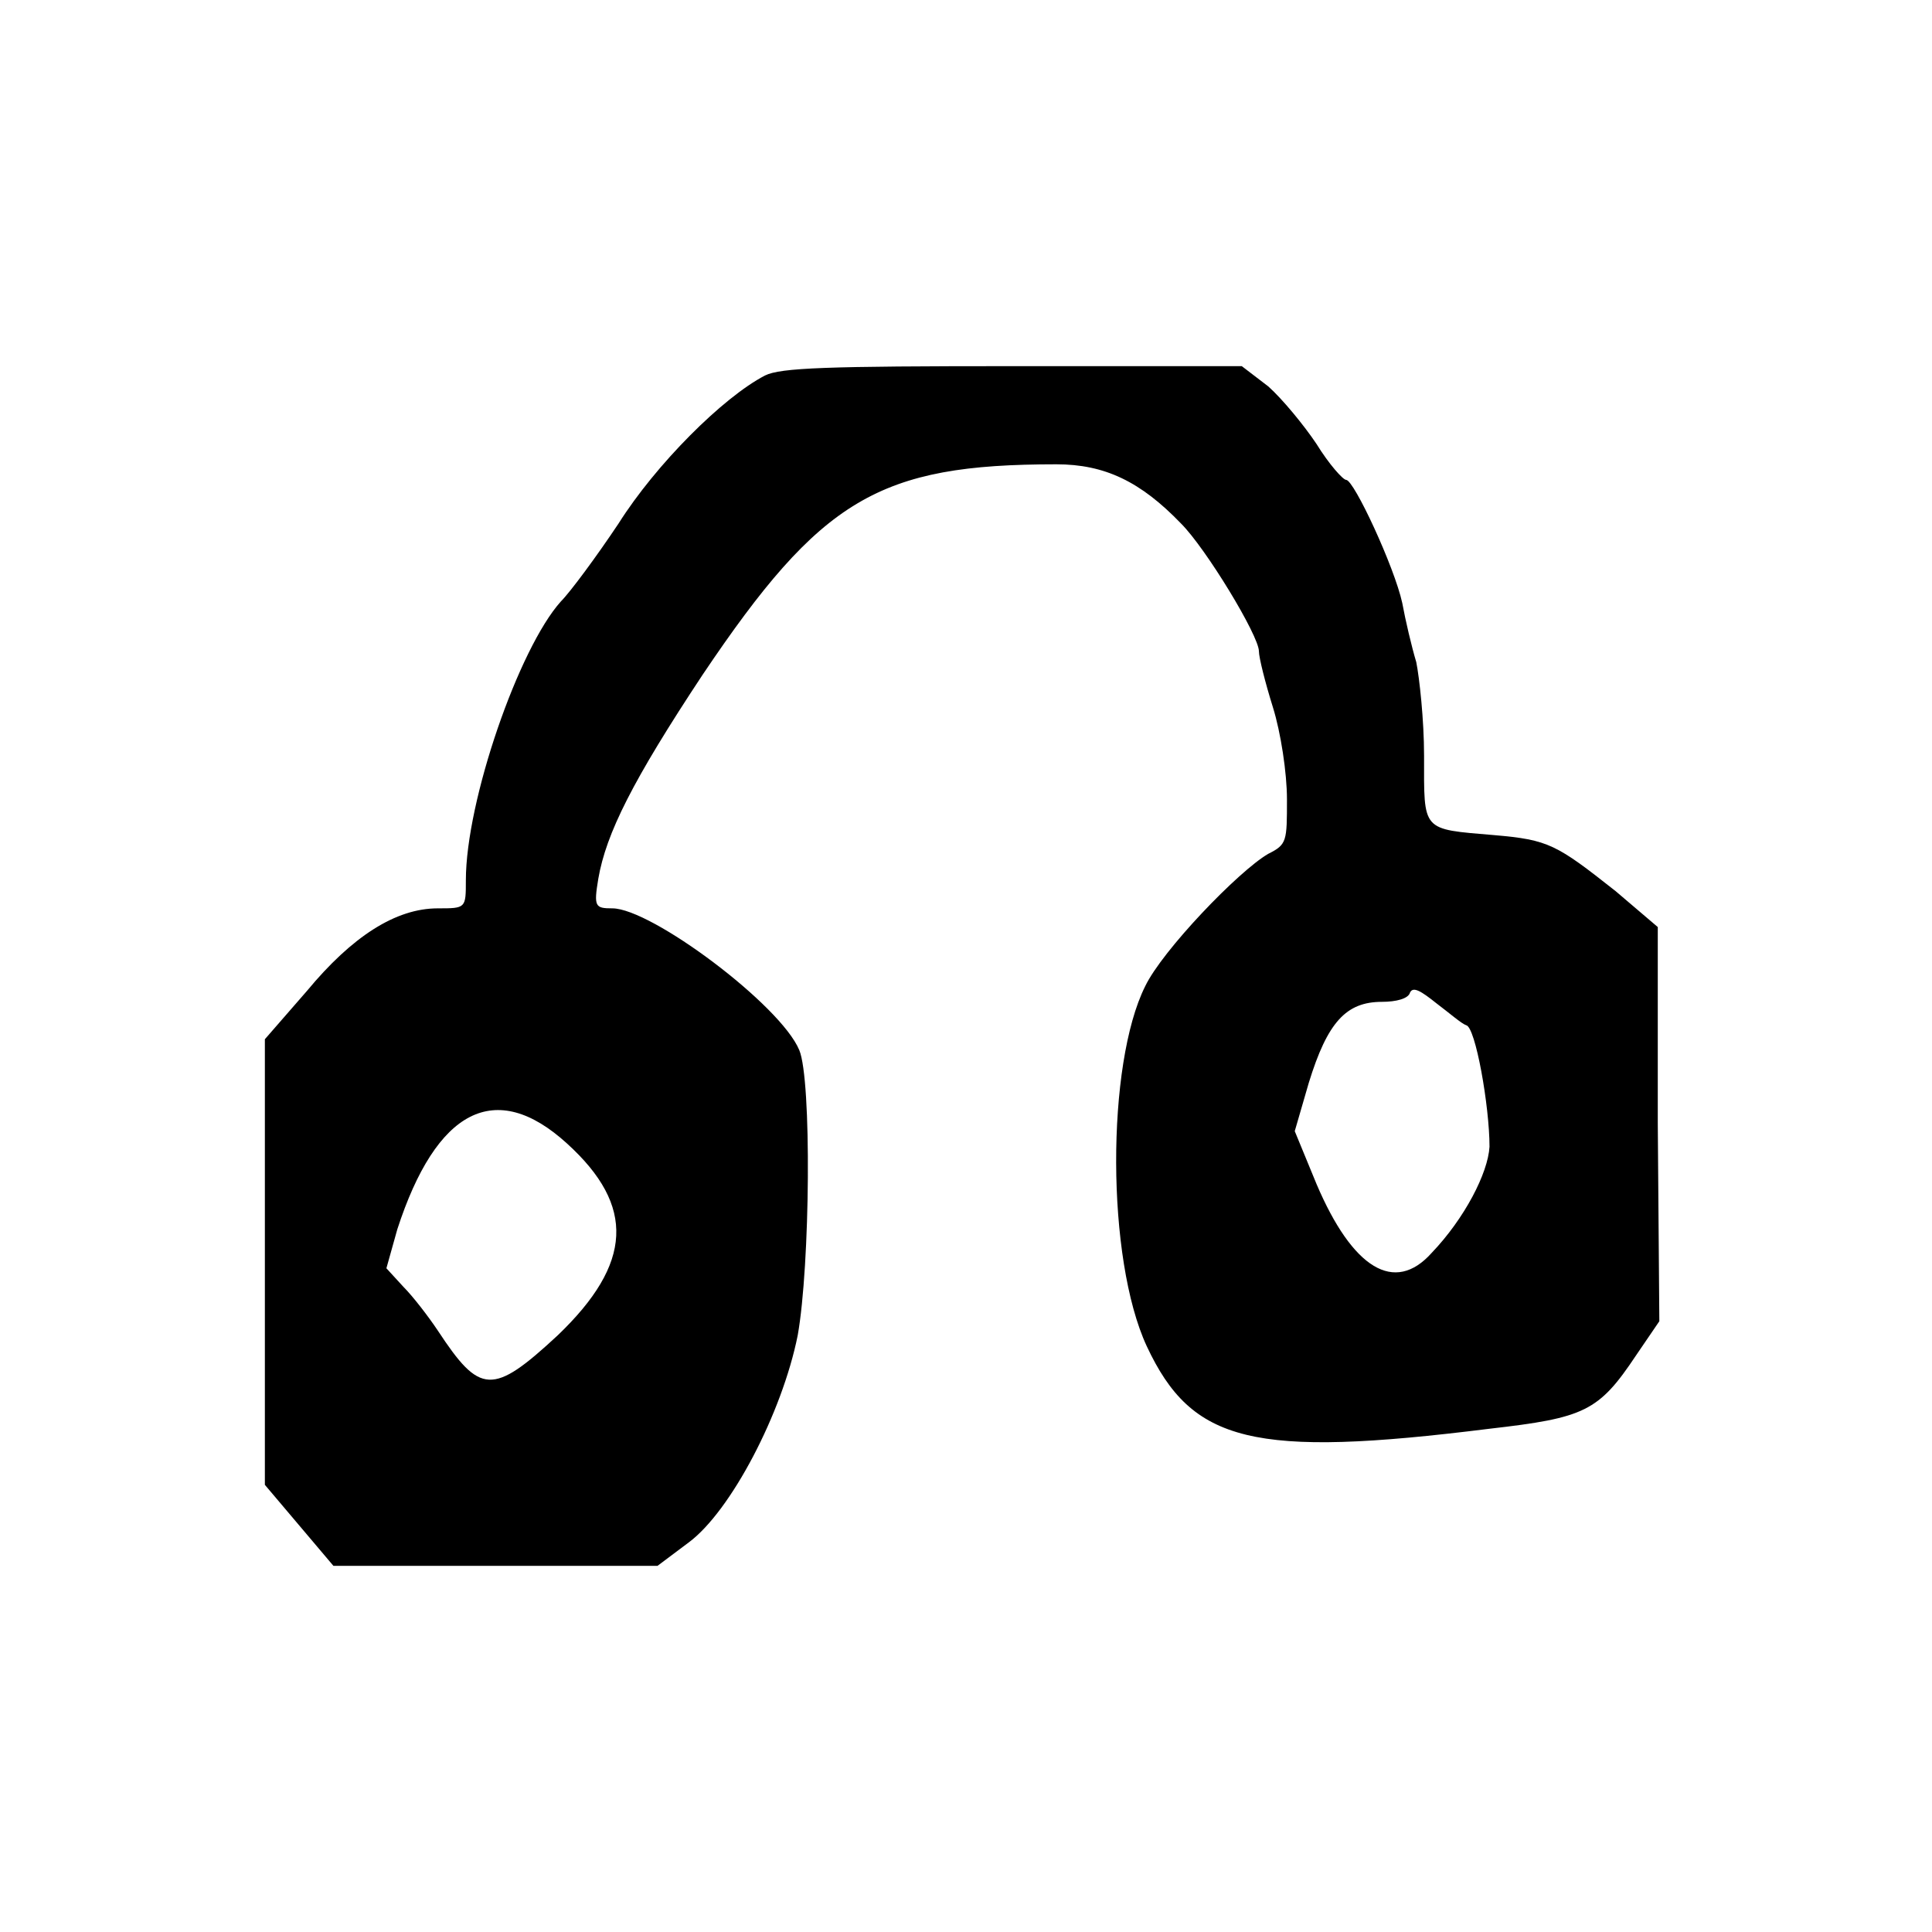
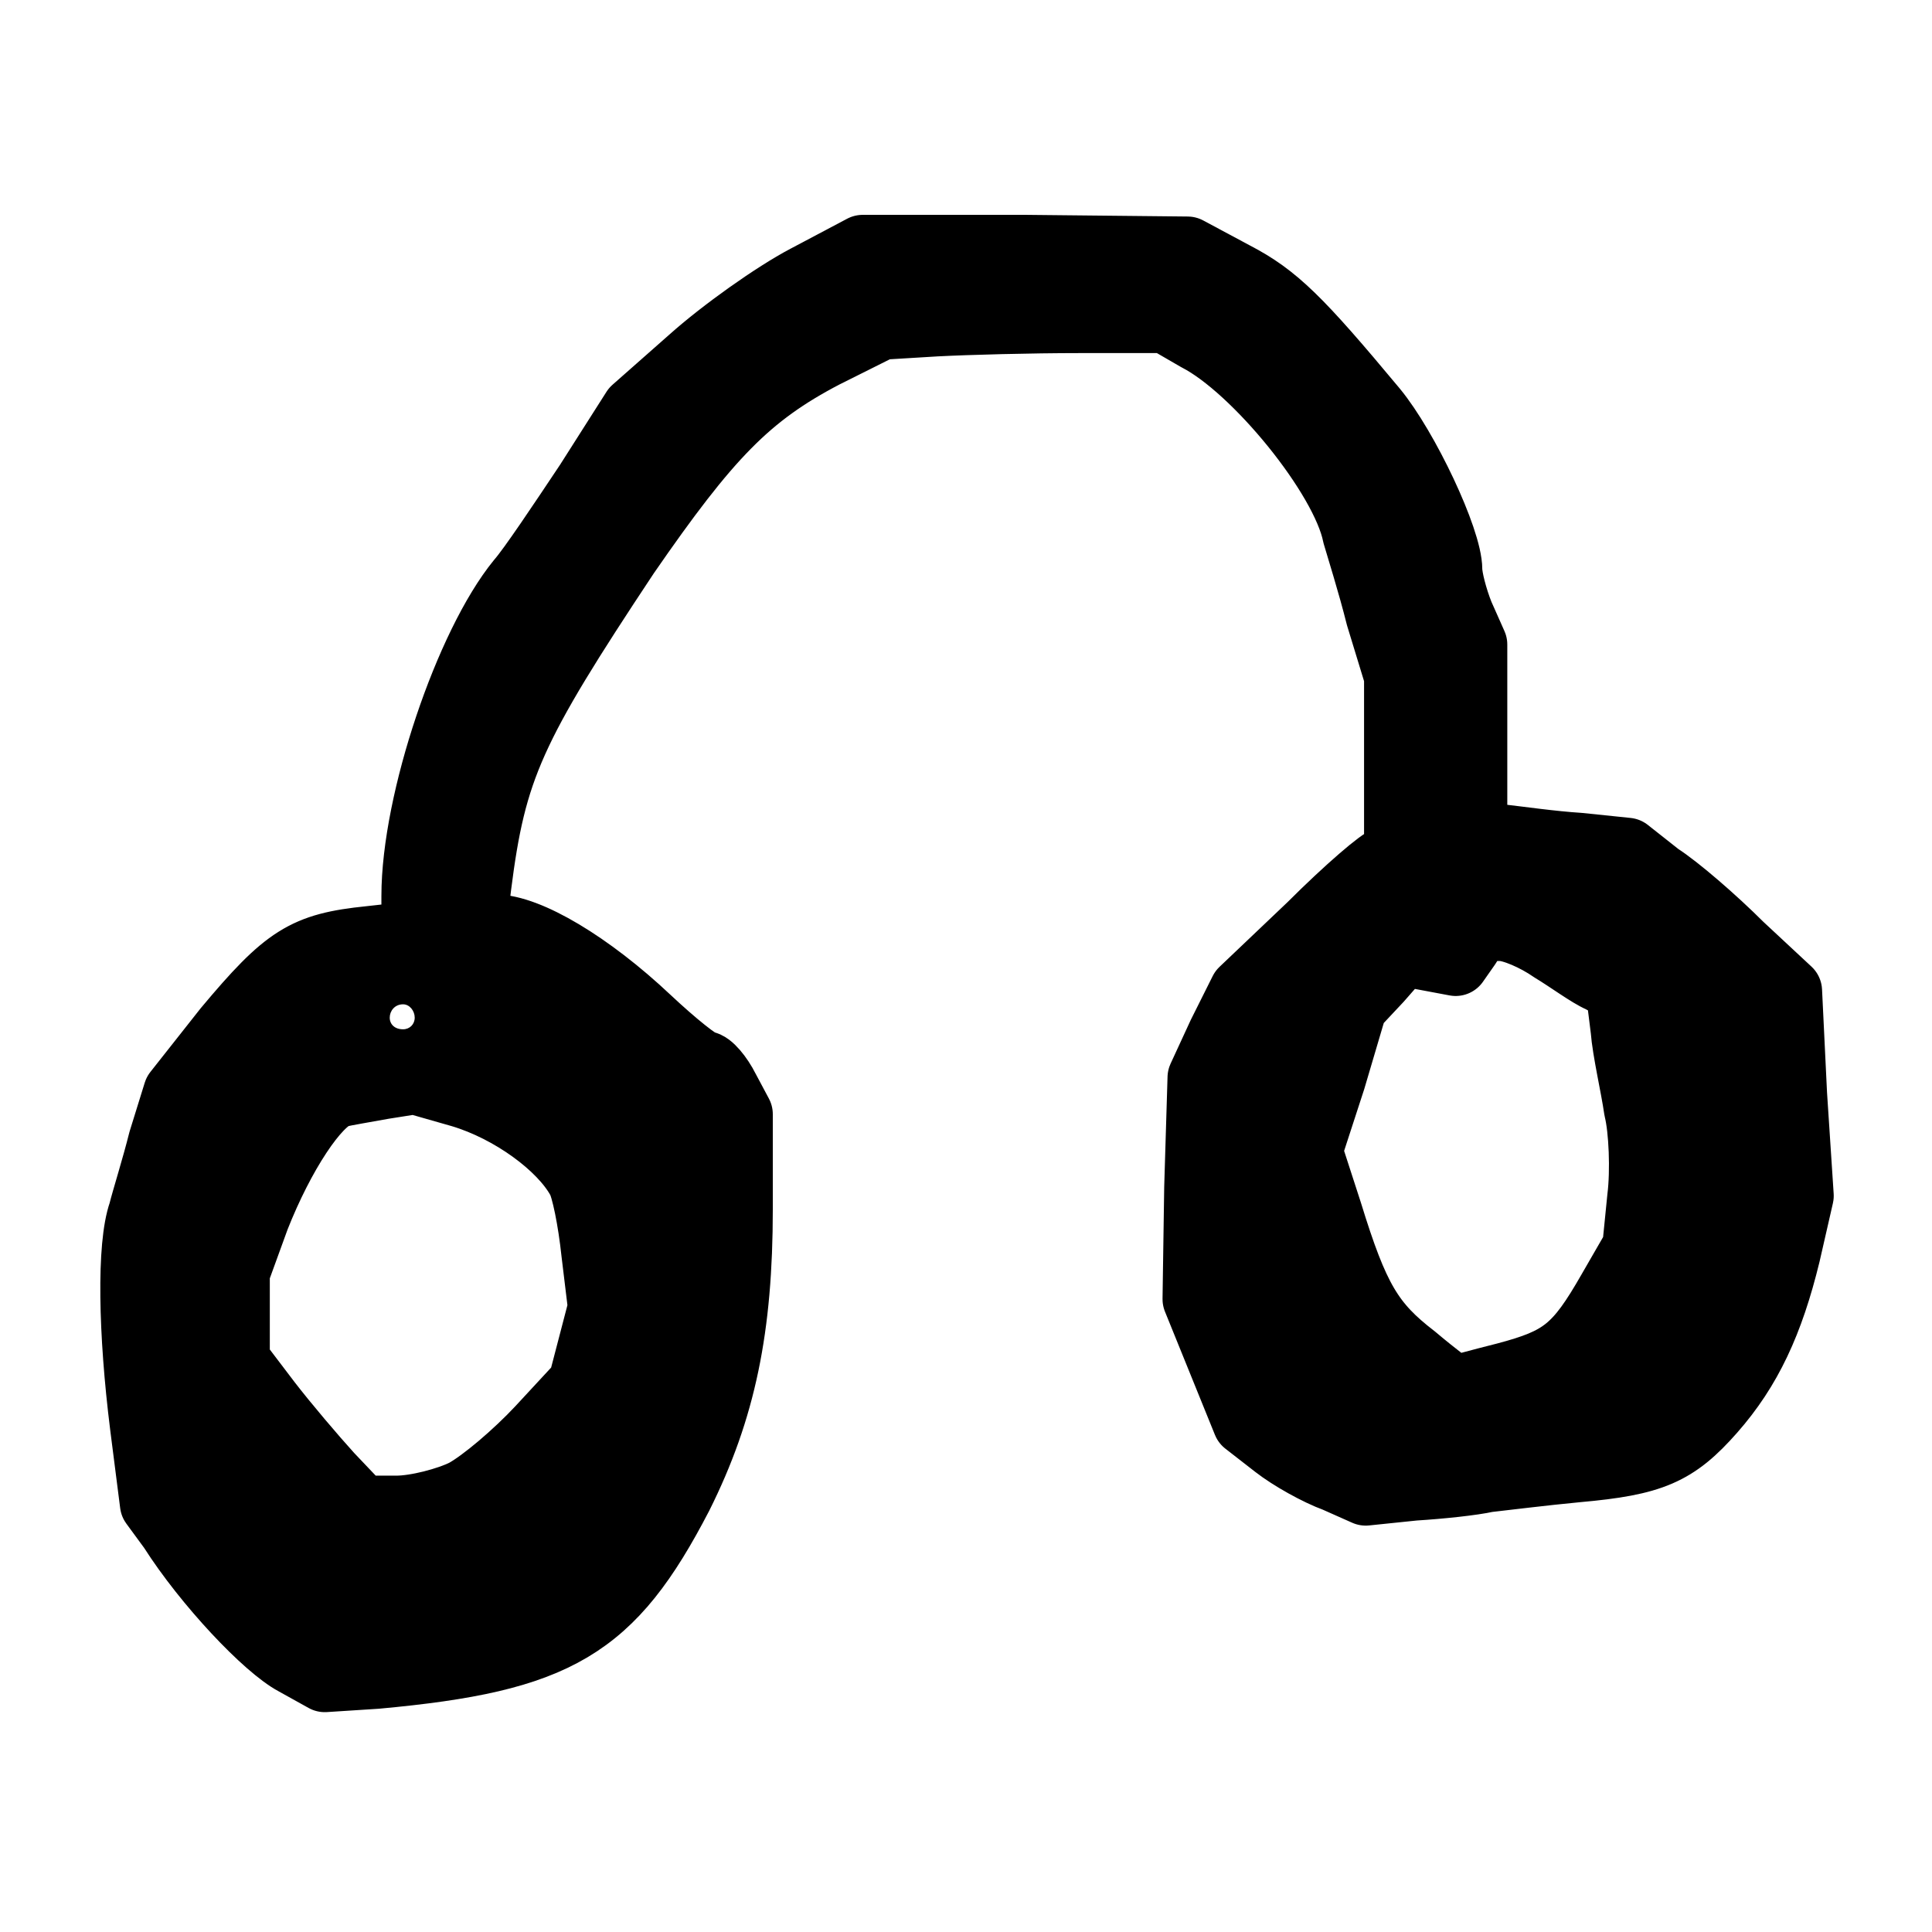
- <svg xmlns="http://www.w3.org/2000/svg" viewBox="-12 -12 124 124">
-   <path fill="currentColor" d="M7.2 85.9L5.0 83.3L5.0 69.0L5.0 54.7L7.7 51.6C10.6 48.1 13.4 46.3 16.1 46.3C17.9 46.3 17.9 46.3 17.9 44.5C17.9 39.4 21.3 29.6 24.0 26.6C24.6 26.0 26.3 23.7 27.7 21.6C30.1 17.8 34.4 13.5 37.1 12.1C38.1 11.6 41.1 11.5 53.0 11.5L67.7 11.5L69.4 12.8C70.3 13.6 71.7 15.3 72.5 16.5C73.3 17.8 74.2 18.8 74.4 18.8C74.9 18.8 77.5 24.4 78.0 26.7C78.2 27.8 78.6 29.5 78.9 30.5C79.1 31.5 79.4 34.2 79.4 36.5C79.4 41.4 79.2 41.2 83.9 41.6C87.4 41.9 87.9 42.2 91.7 45.2L94.4 47.5L94.4 60.1L94.5 72.8L93.0 75.0C90.6 78.6 89.7 79.0 83.6 79.7C68.4 81.6 64.5 80.6 61.6 74.4C59.0 68.8 59.0 56.3 61.5 51.3C62.6 49.0 67.5 43.9 69.4 42.8C70.6 42.2 70.6 42.0 70.6 39.3C70.6 37.6 70.2 35.0 69.7 33.4C69.2 31.8 68.8 30.2 68.8 29.8C68.8 28.8 65.4 23.2 63.8 21.6C61.2 18.9 58.9 17.8 55.8 17.8C44.4 17.8 40.7 20.0 33.1 31.3C28.6 38.1 26.9 41.5 26.4 44.4C26.1 46.2 26.2 46.3 27.3 46.3C29.8 46.3 38.1 52.5 39.3 55.4C40.1 57.3 40.0 69.2 39.2 73.7C38.2 78.7 34.9 85.0 32.2 87.0L30.2 88.5L19.8 88.5L9.4 88.5L7.2 85.9ZM23.8 73.7C28.6 69.1 28.8 65.4 24.4 61.4C19.8 57.2 16.0 59.2 13.5 66.9L12.8 69.4L13.9 70.6C14.5 71.2 15.5 72.5 16.1 73.4C18.8 77.5 19.6 77.6 23.8 73.7ZM79.9 68.4C82.0 66.2 83.5 63.3 83.6 61.6C83.6 59.0 82.7 53.9 82.1 53.8C81.8 53.7 81.0 53.0 80.2 52.4C79.2 51.6 78.7 51.3 78.5 51.7C78.4 52.1 77.6 52.3 76.7 52.3C74.4 52.3 73.2 53.6 72.0 57.5L71.1 60.6L72.5 64.0C74.8 69.4 77.5 71.1 79.9 68.4Z" />
+ <svg xmlns="http://www.w3.org/2000/svg" viewBox="-8 -8 116 116">
+   <path fill="currentColor" stroke="currentColor" stroke-width="4" stroke-linejoin="round" d="M9.7 91.8C8.0 90.9 4.4 87.1 2.3 83.8L1.2 82.3L0.6 77.6C-0.1 72.0 -0.2 66.8 0.5 64.8C0.7 64.0 1.3 62.1 1.7 60.5L2.6 57.6L5.6 53.8C9.2 49.5 10.3 48.8 14.2 48.4L16.9 48.1L16.9 45.8C16.9 40.1 20.1 30.7 23.2 26.9C23.9 26.1 25.7 23.4 27.3 21.0L30.1 16.6L33.5 13.6C35.4 11.9 38.5 9.7 40.4 8.7L43.8 6.9L53.6 6.9L63.3 7.0L66.1 8.5C68.6 9.8 70.0 11.2 74.5 16.6C76.4 18.9 79.0 24.4 79.0 26.2C79.0 26.7 79.3 27.9 79.7 28.9L80.5 30.7L80.5 36.4L80.5 42.0L82.2 42.3C83.1 42.4 85.2 42.7 86.8 42.8L89.7 43.1L91.6 44.6C92.7 45.3 94.9 47.2 96.5 48.8L99.4 51.5L99.7 57.7L100.1 63.8L99.3 67.3C98.3 71.4 97.0 74.2 94.8 76.7C92.6 79.2 91.2 79.8 86.7 80.2C84.6 80.4 82.2 80.7 81.3 80.8C80.4 81.0 78.5 81.2 76.9 81.3L74.0 81.6L72.2 80.8C71.1 80.4 69.5 79.5 68.6 78.8L66.8 77.4L65.3 73.7L63.8 70.0L63.9 63.3L64.1 56.7L65.3 54.1L66.6 51.5L70.7 47.6C72.9 45.4 75.0 43.6 75.3 43.6L75.9 43.6L75.9 38.1L75.9 32.6L74.8 29.0C74.3 27.0 73.6 24.8 73.4 24.1C72.7 20.6 67.4 14.1 63.9 12.3L62.0 11.2L56.8 11.2C53.9 11.2 50.1 11.3 48.2 11.4L44.9 11.6L41.5 13.3C36.9 15.7 34.5 18.2 29.6 25.3C22.7 35.7 21.6 38.1 20.7 45.2L20.4 47.7L21.7 47.7C23.7 47.7 27.4 49.9 30.9 53.2C32.5 54.7 34.0 55.9 34.3 55.9C34.6 55.9 35.2 56.6 35.6 57.4L36.4 58.9L36.4 64.6C36.4 71.7 35.4 76.6 32.8 81.8C28.7 89.7 25.5 91.6 14.6 92.6L11.5 92.8L9.7 91.8ZM19.9 81.6C21.0 81.0 23.0 79.3 24.4 77.8L26.9 75.1L27.5 72.8L28.1 70.5L27.7 67.2C27.5 65.3 27.1 63.3 26.8 62.8C25.7 60.8 22.7 58.6 19.7 57.7L16.9 56.9L15.0 57.2C13.9 57.4 12.7 57.6 12.3 57.7C11.0 58.1 8.9 61.3 7.4 65.1L6.2 68.4L6.2 71.1L6.2 73.7L8.1 76.2C9.1 77.5 10.8 79.5 11.8 80.6L13.7 82.6L15.8 82.6C17.0 82.6 18.9 82.1 19.9 81.6ZM82.4 74.6C85.8 73.7 86.7 73.0 88.7 69.5L90.2 66.9L90.5 63.9C90.7 62.3 90.6 59.8 90.3 58.6C90.1 57.2 89.6 55.1 89.5 53.8L89.2 51.4L88.1 50.8C87.4 50.5 86.2 49.6 85.2 49.0C84.2 48.3 82.8 47.7 82.1 47.7L80.8 47.7L80.1 48.8L79.4 49.8L77.8 49.5L76.2 49.2L74.8 50.8L73.3 52.4L72.0 56.8L70.6 61.1L71.8 64.8C73.4 70.0 74.3 71.5 76.9 73.5C78.2 74.6 79.3 75.4 79.3 75.4C79.4 75.4 80.8 75.0 82.4 74.6ZM16.9 53.1C16.9 52.7 16.6 52.3 16.2 52.3C15.7 52.3 15.4 52.7 15.4 53.1C15.4 53.5 15.7 53.8 16.2 53.8C16.6 53.8 16.9 53.5 16.9 53.1Z" />
</svg>
